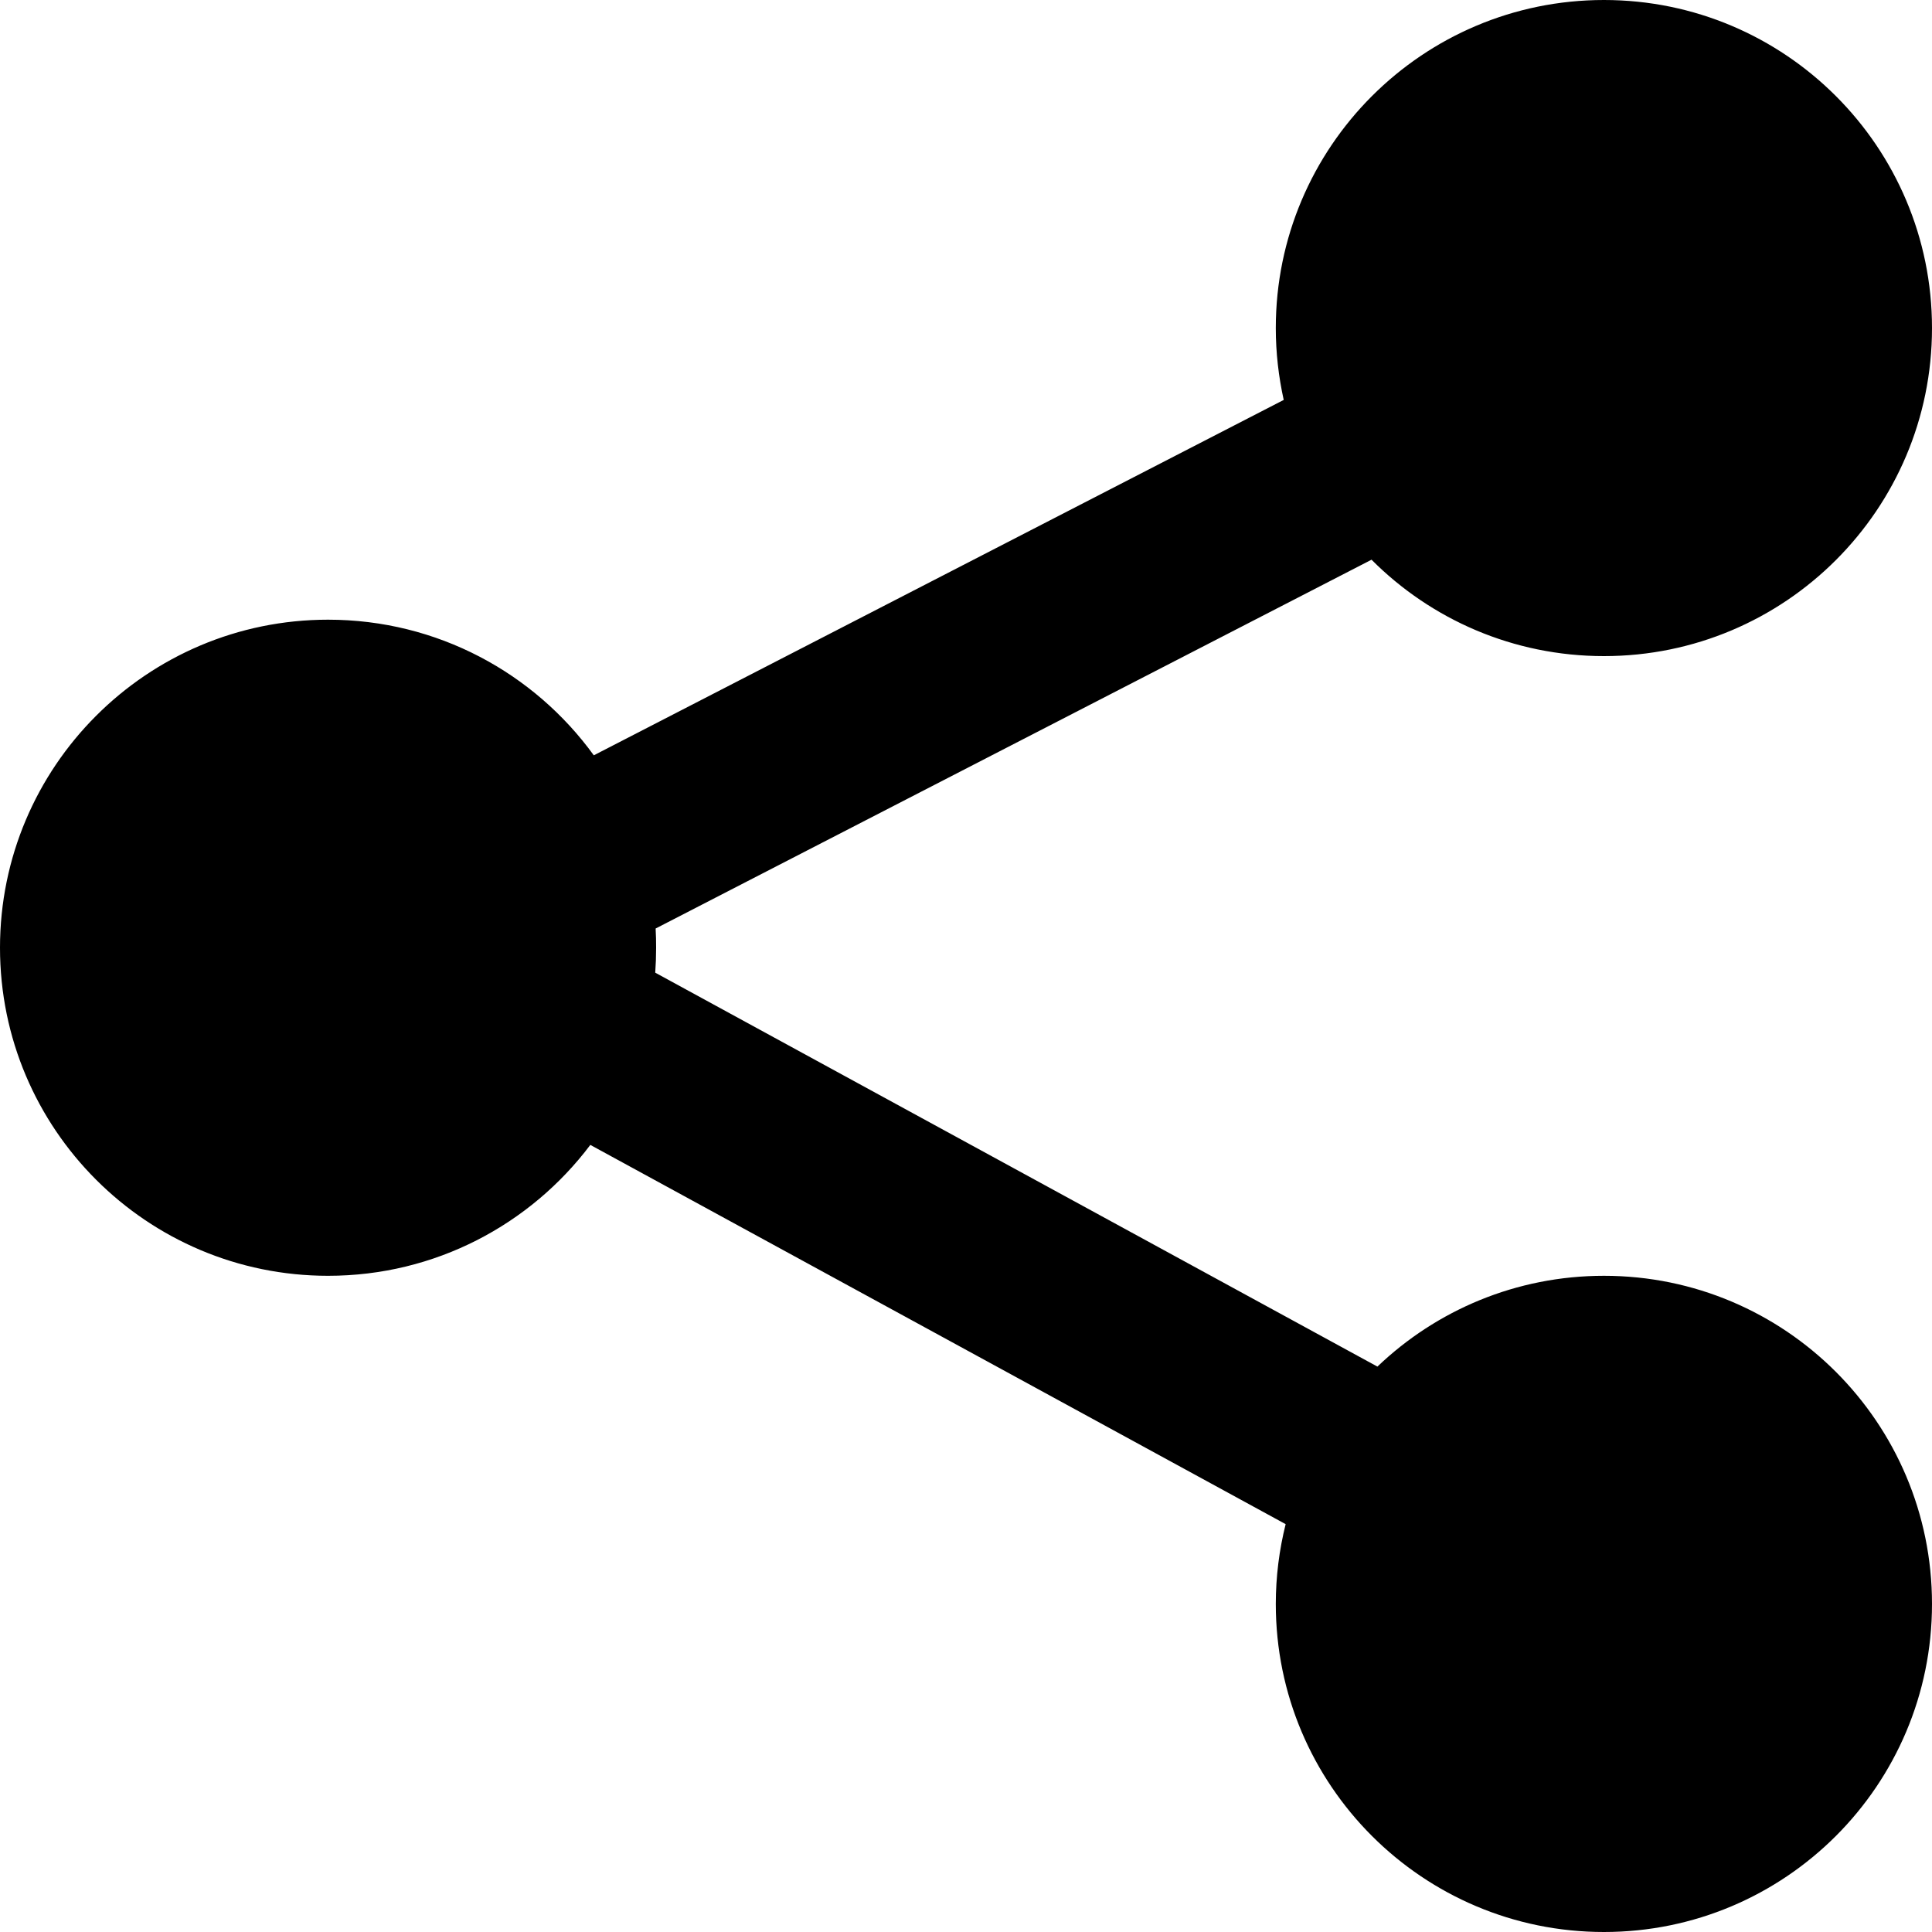
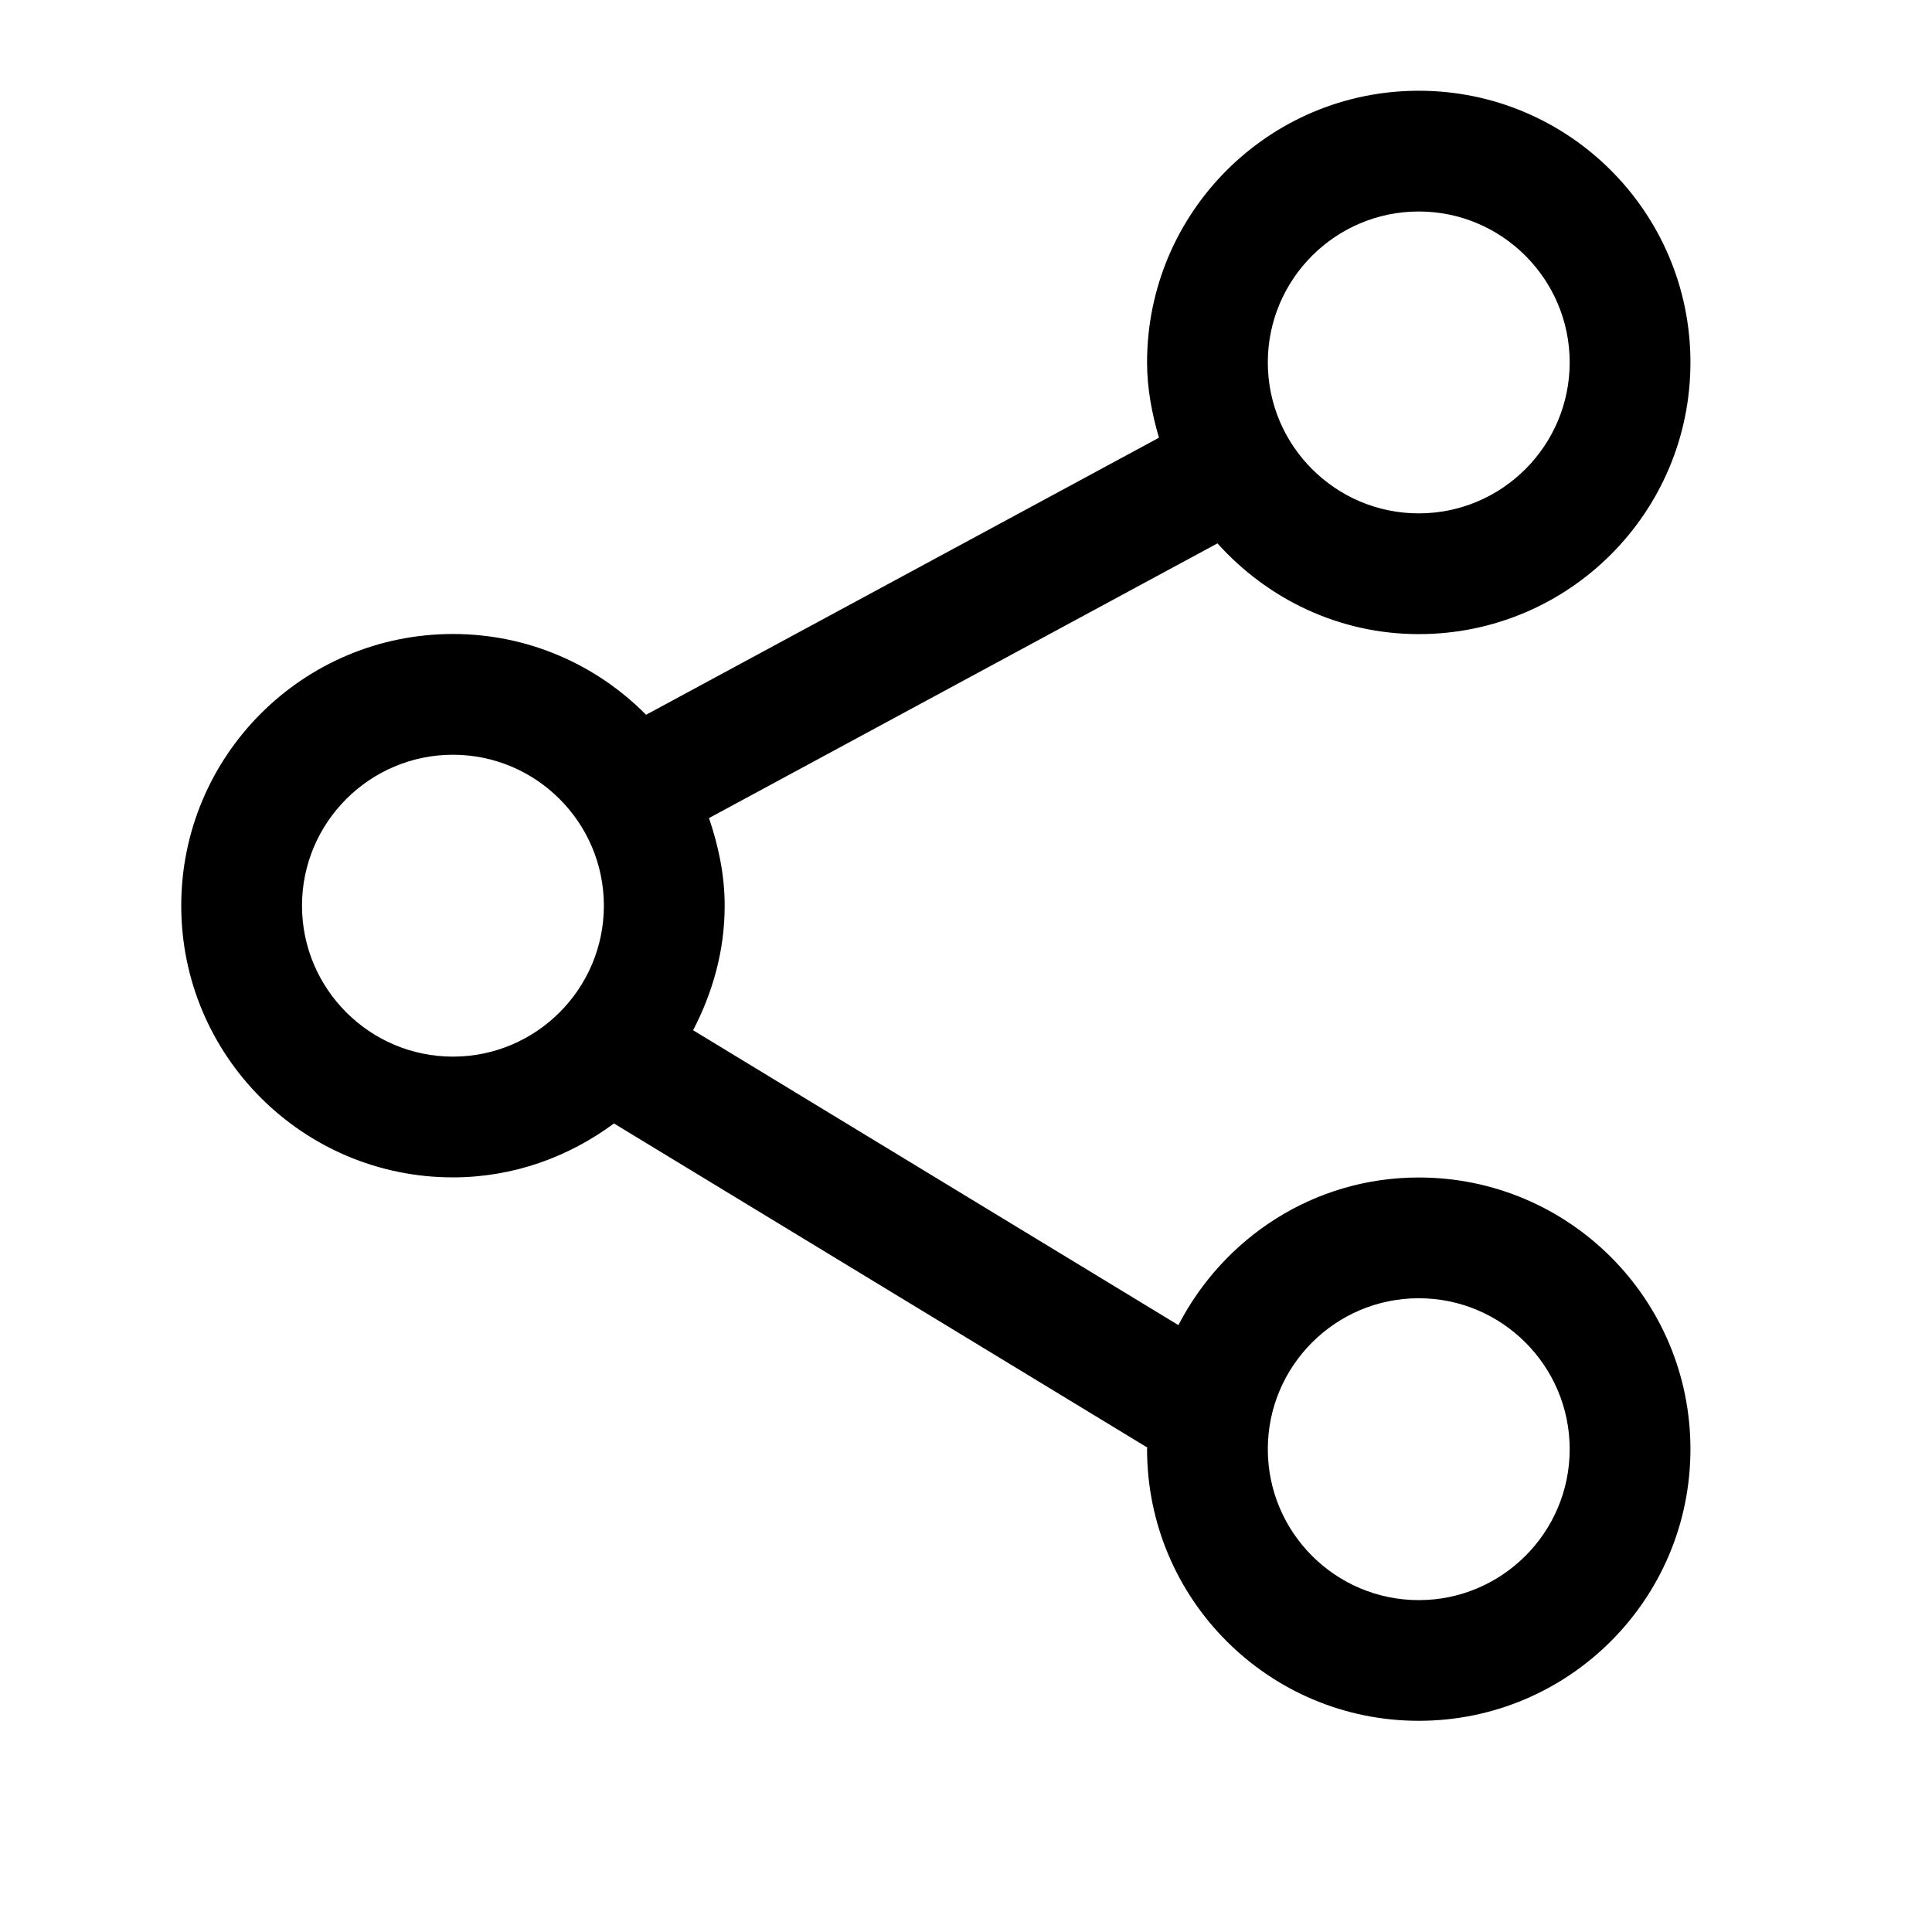
- <svg xmlns="http://www.w3.org/2000/svg" width="20" height="20" viewBox="0 0 20 20" fill="none">
-   <path fill-rule="evenodd" clip-rule="evenodd" d="M16.604 6.792C18.48 6.792 20 5.272 20 3.396C20 1.521 18.48 0 16.604 0C14.728 0 13.207 1.521 13.207 3.396C13.207 3.652 13.236 3.9 13.289 4.14L6.147 7.819C5.53 6.968 4.528 6.415 3.396 6.415C1.521 6.415 0 7.936 0 9.811C0 11.687 1.521 13.207 3.396 13.207C4.506 13.207 5.491 12.675 6.111 11.852L13.309 15.778C13.243 16.042 13.207 16.319 13.207 16.604C13.207 18.48 14.728 20 16.604 20C18.48 20 20 18.48 20 16.604C20 14.728 18.48 13.207 16.604 13.207C15.694 13.207 14.868 13.565 14.259 14.147L6.783 10.069C6.789 9.984 6.792 9.898 6.792 9.811C6.792 9.744 6.791 9.678 6.787 9.612L14.198 5.794C14.813 6.411 15.664 6.792 16.604 6.792Z" fill="black" />
+ <svg xmlns="http://www.w3.org/2000/svg" t="1620887551981" class="icon" viewBox="0 0 1024 1024" version="1.1" p-id="1326" width="200" height="200">
+   <defs>
+     <style type="text/css" />
+   </defs>
+   <path d="M751.968 624.096c-55.68 0-103.456 31.968-127.392 78.24l-257.216-156.288c10.336-19.872 16.736-42.08 16.736-66.016 0-16.352-3.328-31.776-8.32-46.432L645.28 288c26.368 29.312 64.192 48.096 106.688 48.096 79.552 0 144-64.48 144-144s-64.448-144-144-144c-79.488 0-144 64.48-144 144 0 13.952 2.592 27.168 6.304 39.904l-271.84 146.848c-26.08-26.4-62.272-42.816-102.368-42.816-79.52 0-144 64.48-144 144s64.48 144 144 144c32.064 0 61.408-10.848 85.344-28.576l282.656 171.744c0 0.32-0.096 0.608-0.096 0.864 0 79.52 64.512 144 144 144 79.552 0 144-64.48 144-144S831.52 624.096 751.968 624.096zM751.968 112.096c44.128 0 80 35.904 80 80s-35.872 80-80 80-80-35.904-80-80S707.84 112.096 751.968 112.096zM240.064 560.032c-44.096 0-80-35.904-80-80s35.904-80 80-80 80 35.904 80 80S284.192 560.032 240.064 560.032zM751.968 848.096c-44.128 0-80-35.872-80-80s35.872-80 80-80 80 35.872 80 80S796.096 848.096 751.968 848.096z" p-id="1327" />
</svg>
